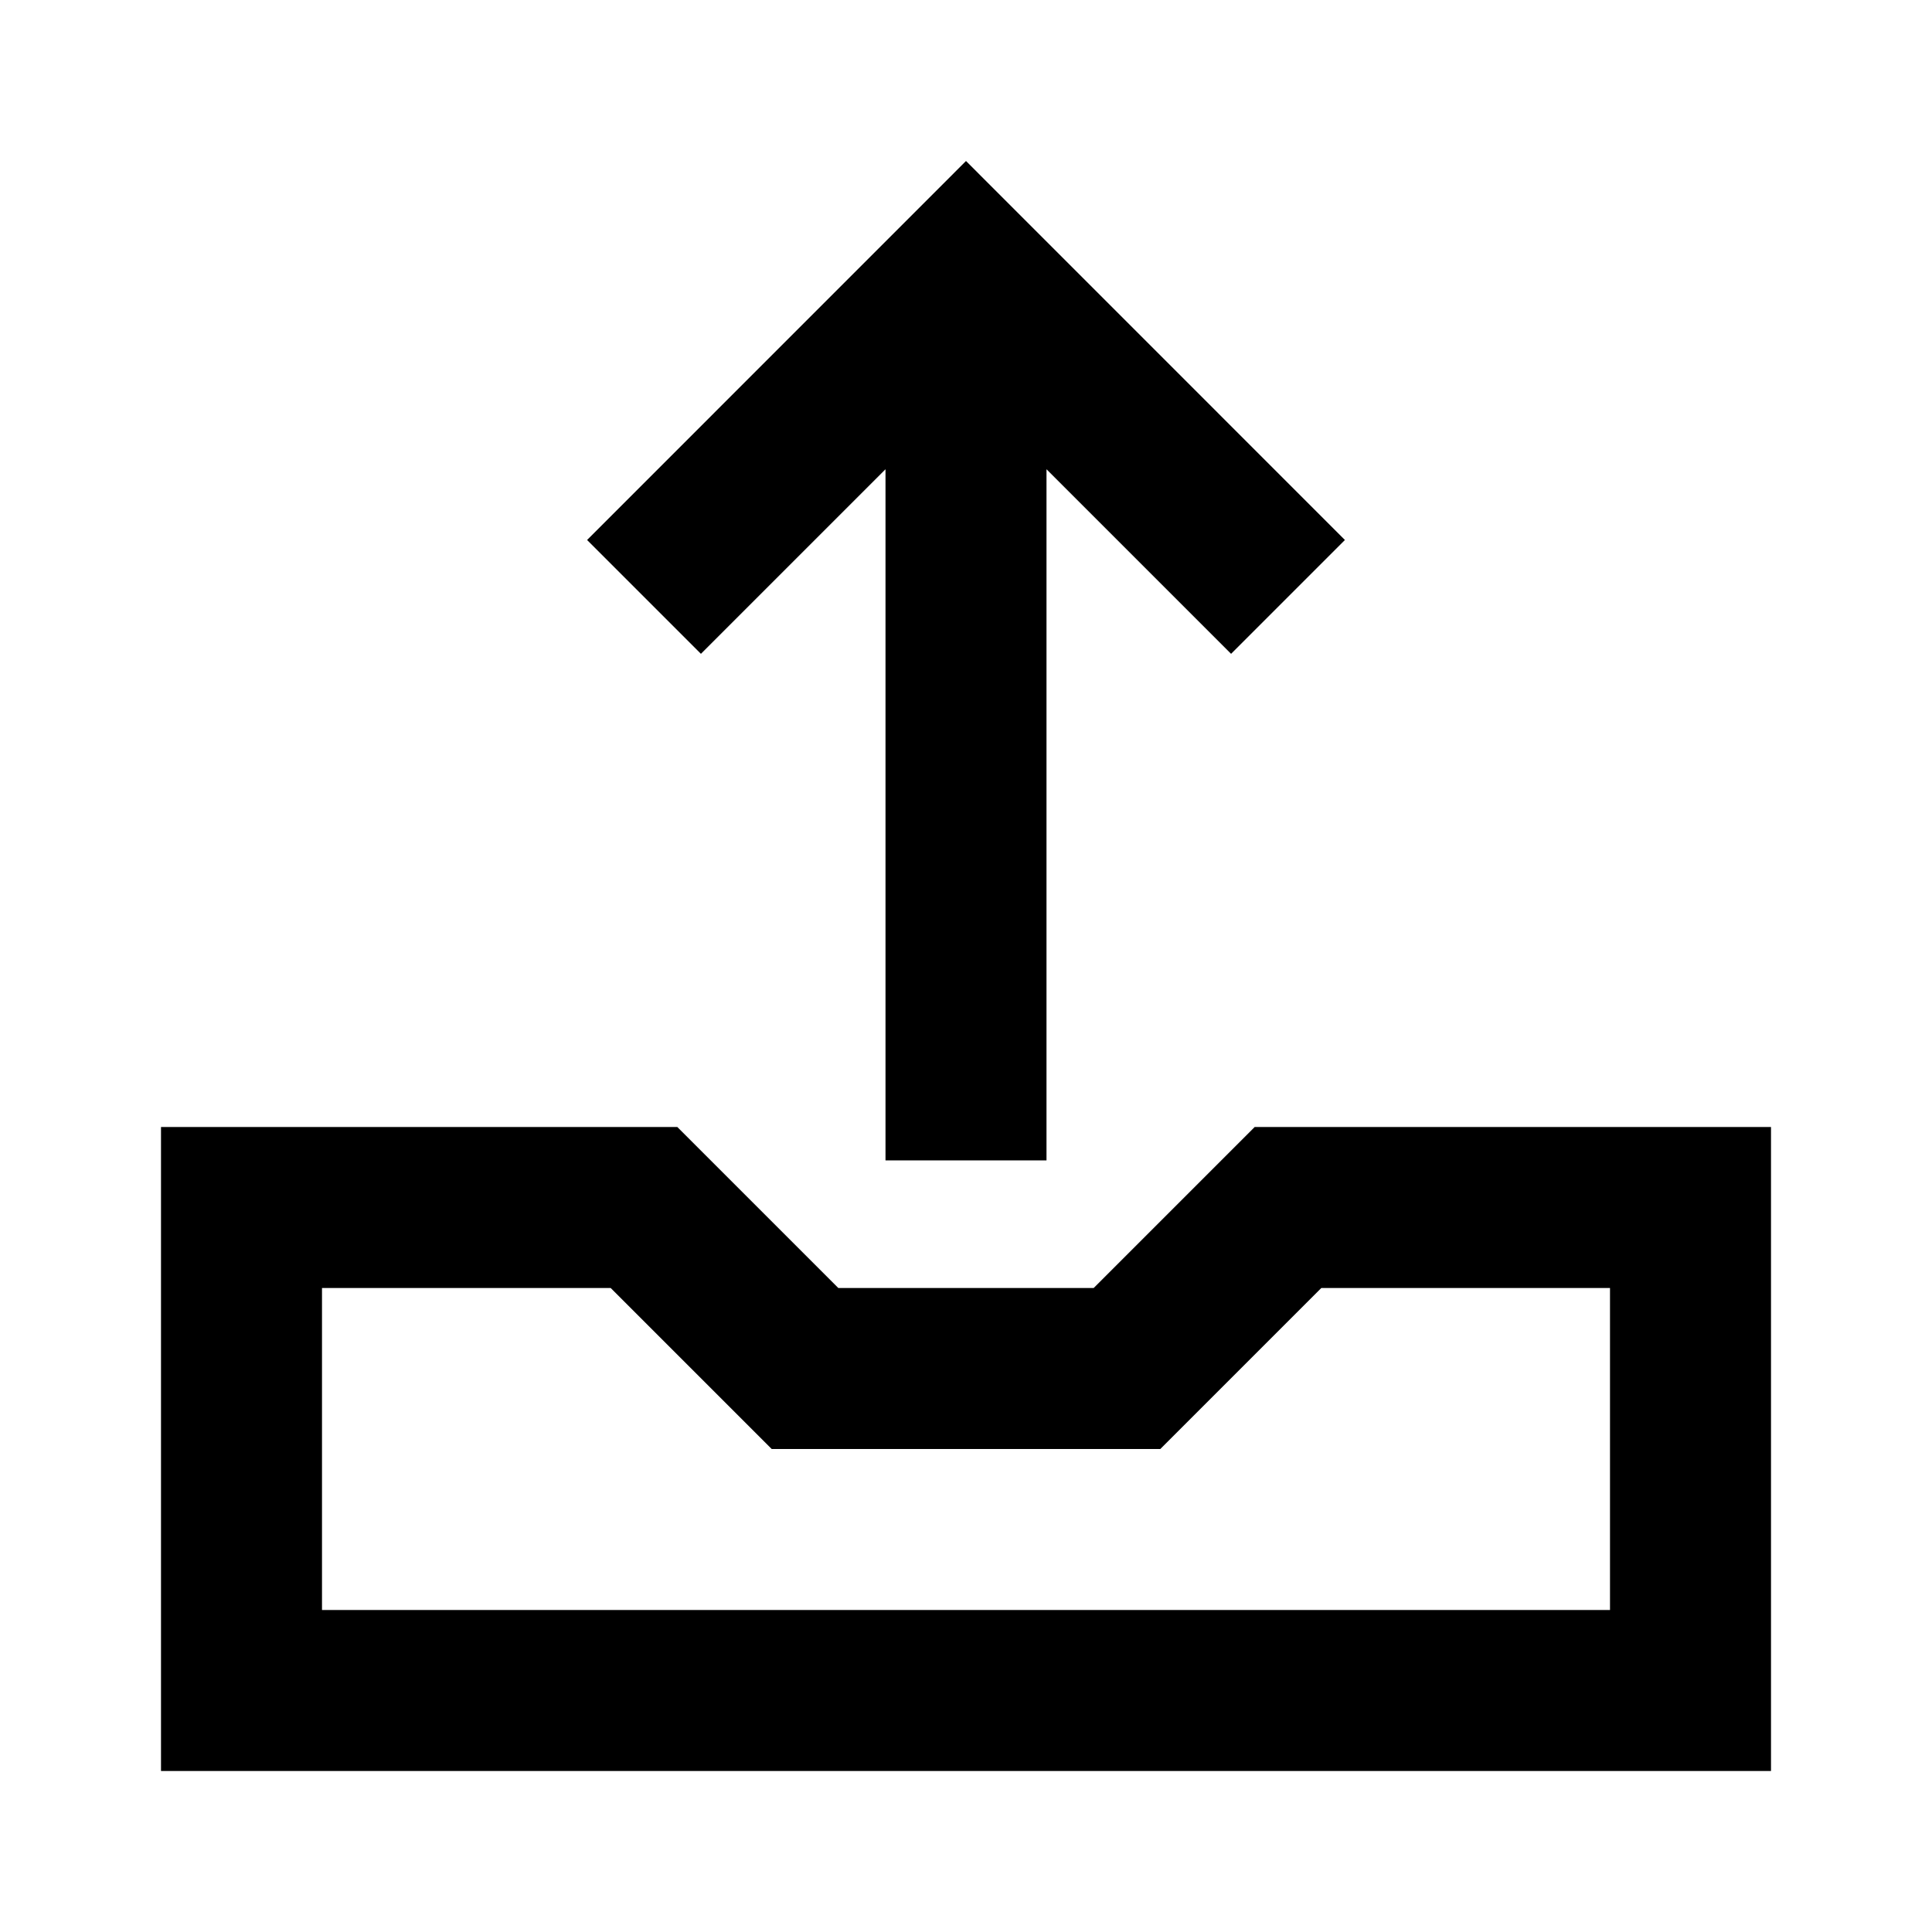
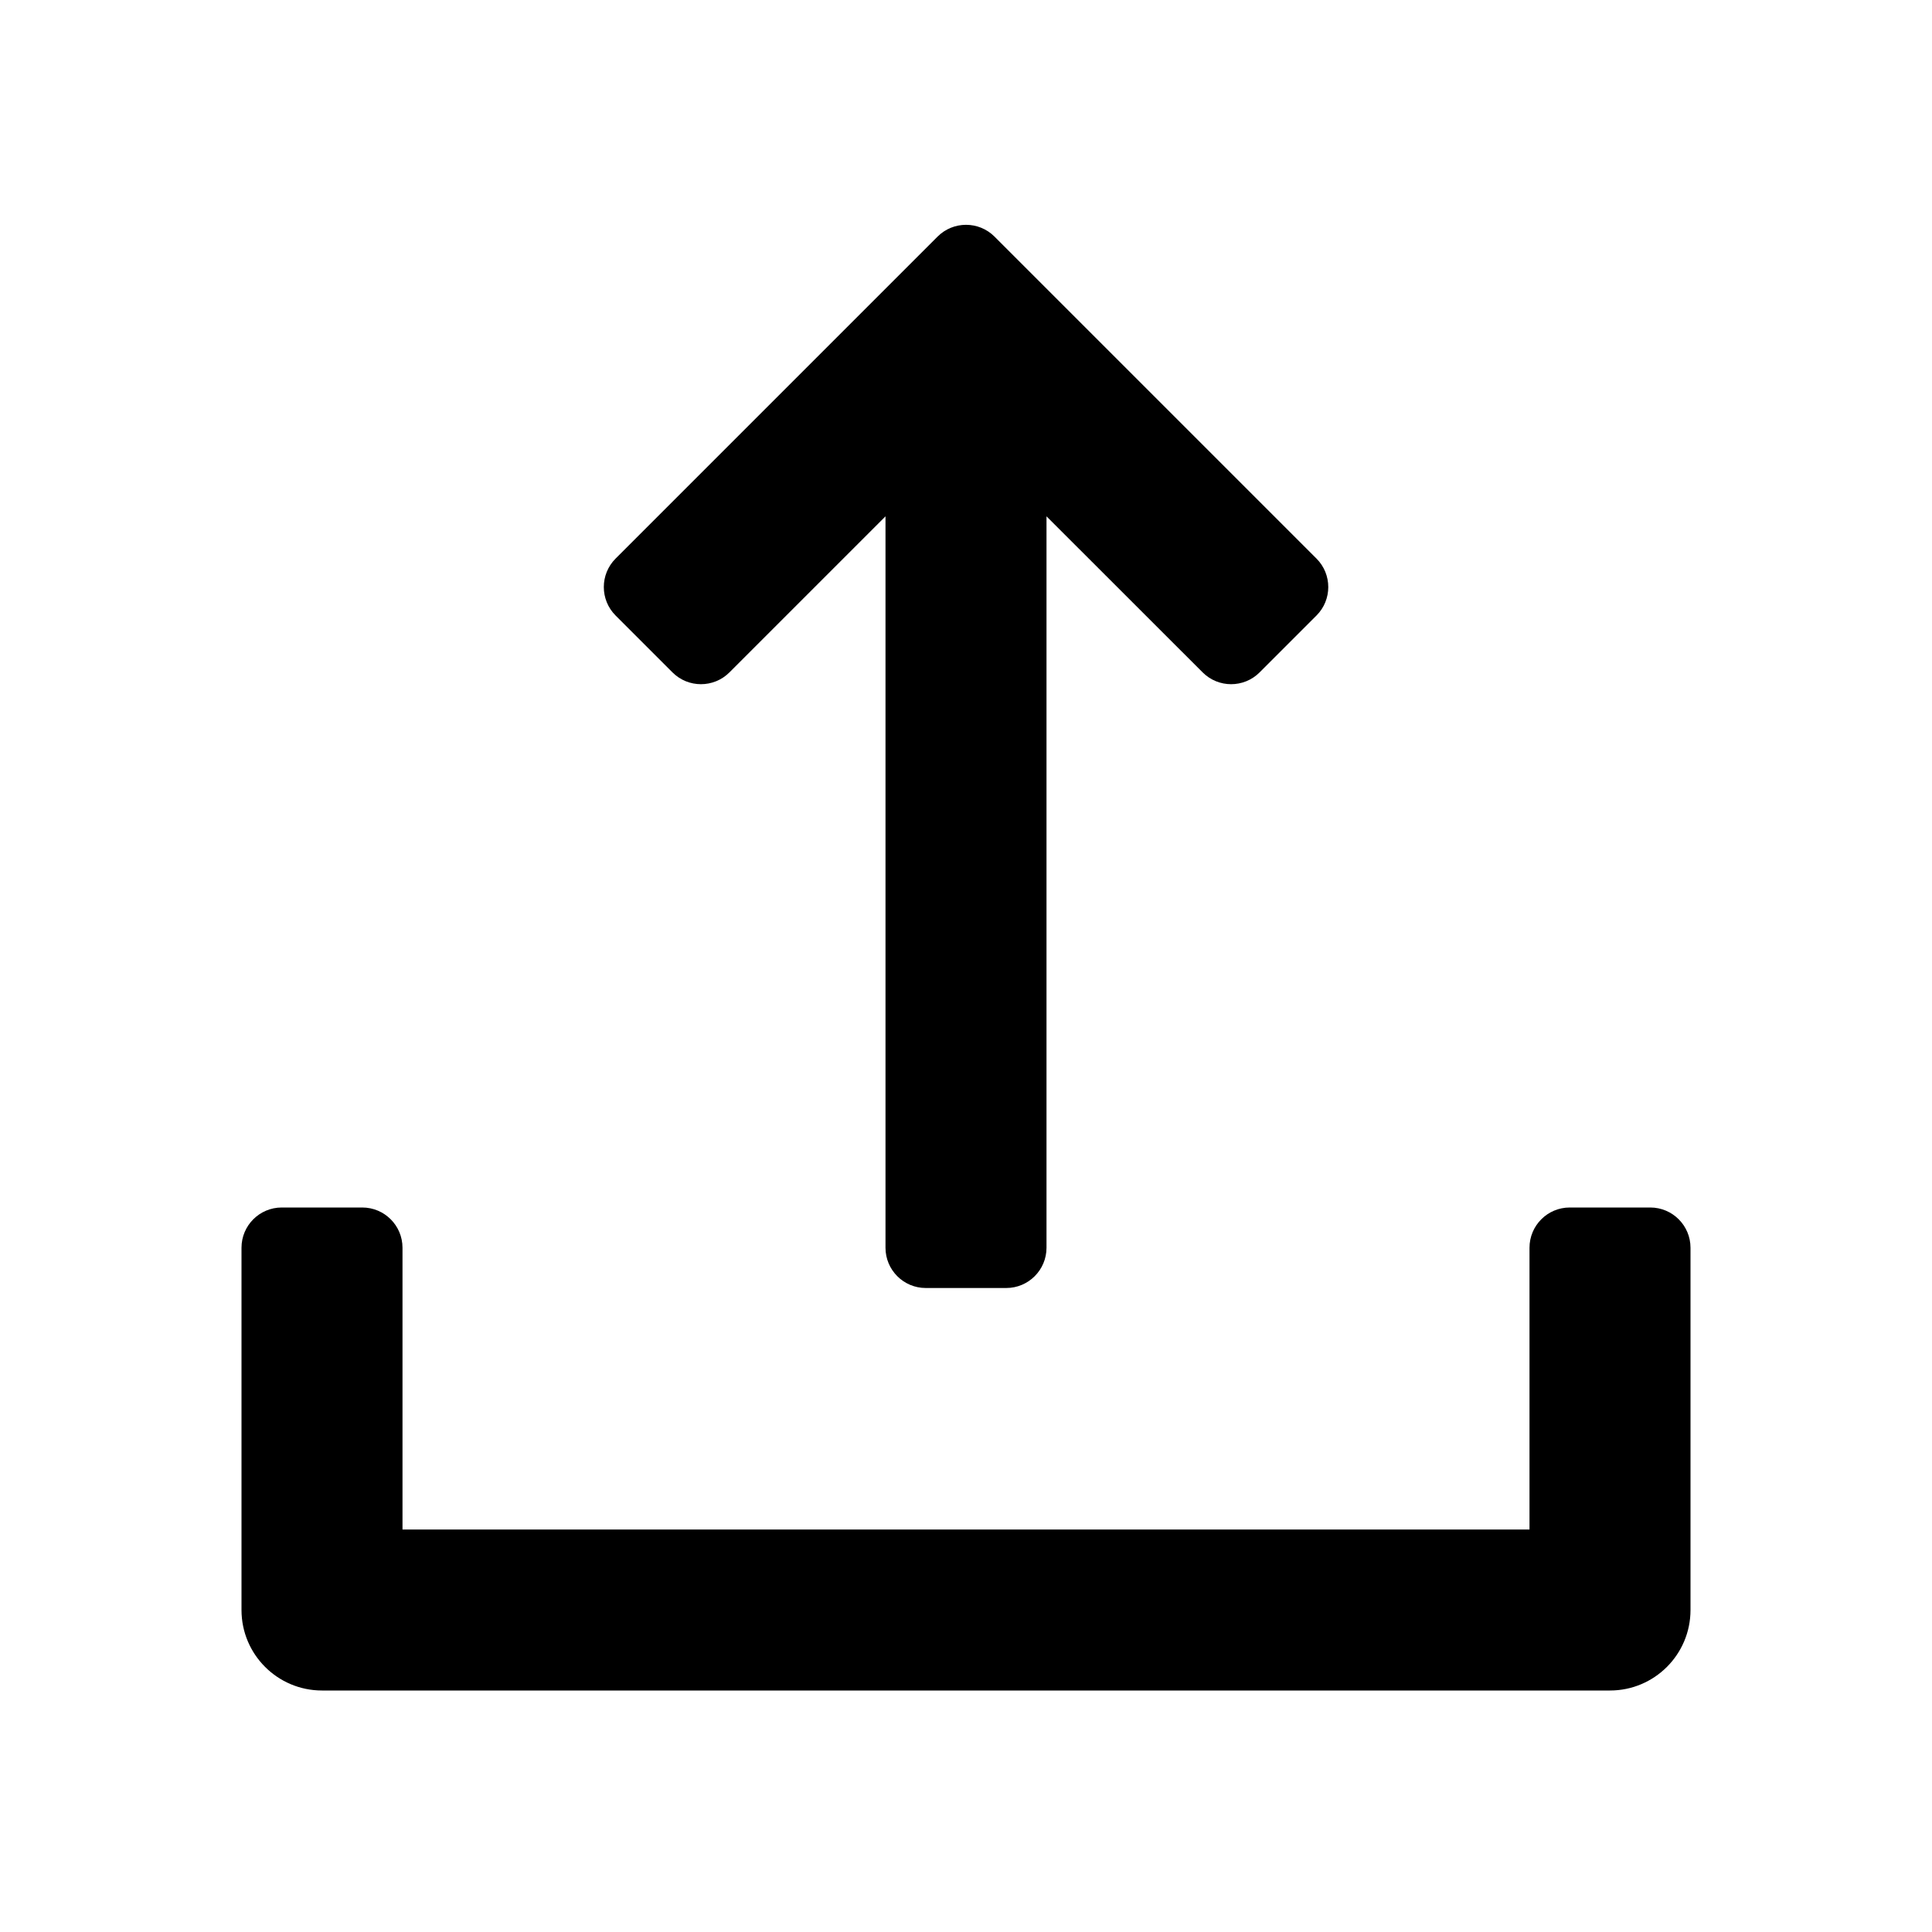
<svg xmlns="http://www.w3.org/2000/svg" role="img" aria-label="upload icon" viewBox="0 0 24 24">
-   <path d="M16.707 6.708l-1.414 1.414L13 5.829v8.586h-2V5.829L8.707 8.122 7.293 6.708 12 2l4.707 4.708zM15.586 14H22v8H2v-8h6.414l2 2h3.172l2-2zM20 20v-4h-3.586l-2 2H9.586l-2-2H4v4h16z" />
+   <path d="m13 6.414v9.086c0 .276-.224.5-.5.5h-1c-.276 0-.5-.224-.5-.5v-9.086l-1.939 1.939c-.195.195-.512.195-.707 0l-.707-.707c-.195-.195-.195-.512 0-.707l4-4c.195-.195.512-.195.707 0l4 4c.195.195.195.512 0 .707l-.707.707c-.195.195-.512.195-.707 0z" />
+   <path d="m3 15.5c0-.276.224-.5.5-.5h1c.276 0 .5.224.5.5v3.5h14v-3.5c0-.276.224-.5.5-.5h1c.276 0 .5.224.5.5v4.5c0 .552-.448 1-1 1h-16c-.552 0-1-.448-1-1z" />
</svg>
